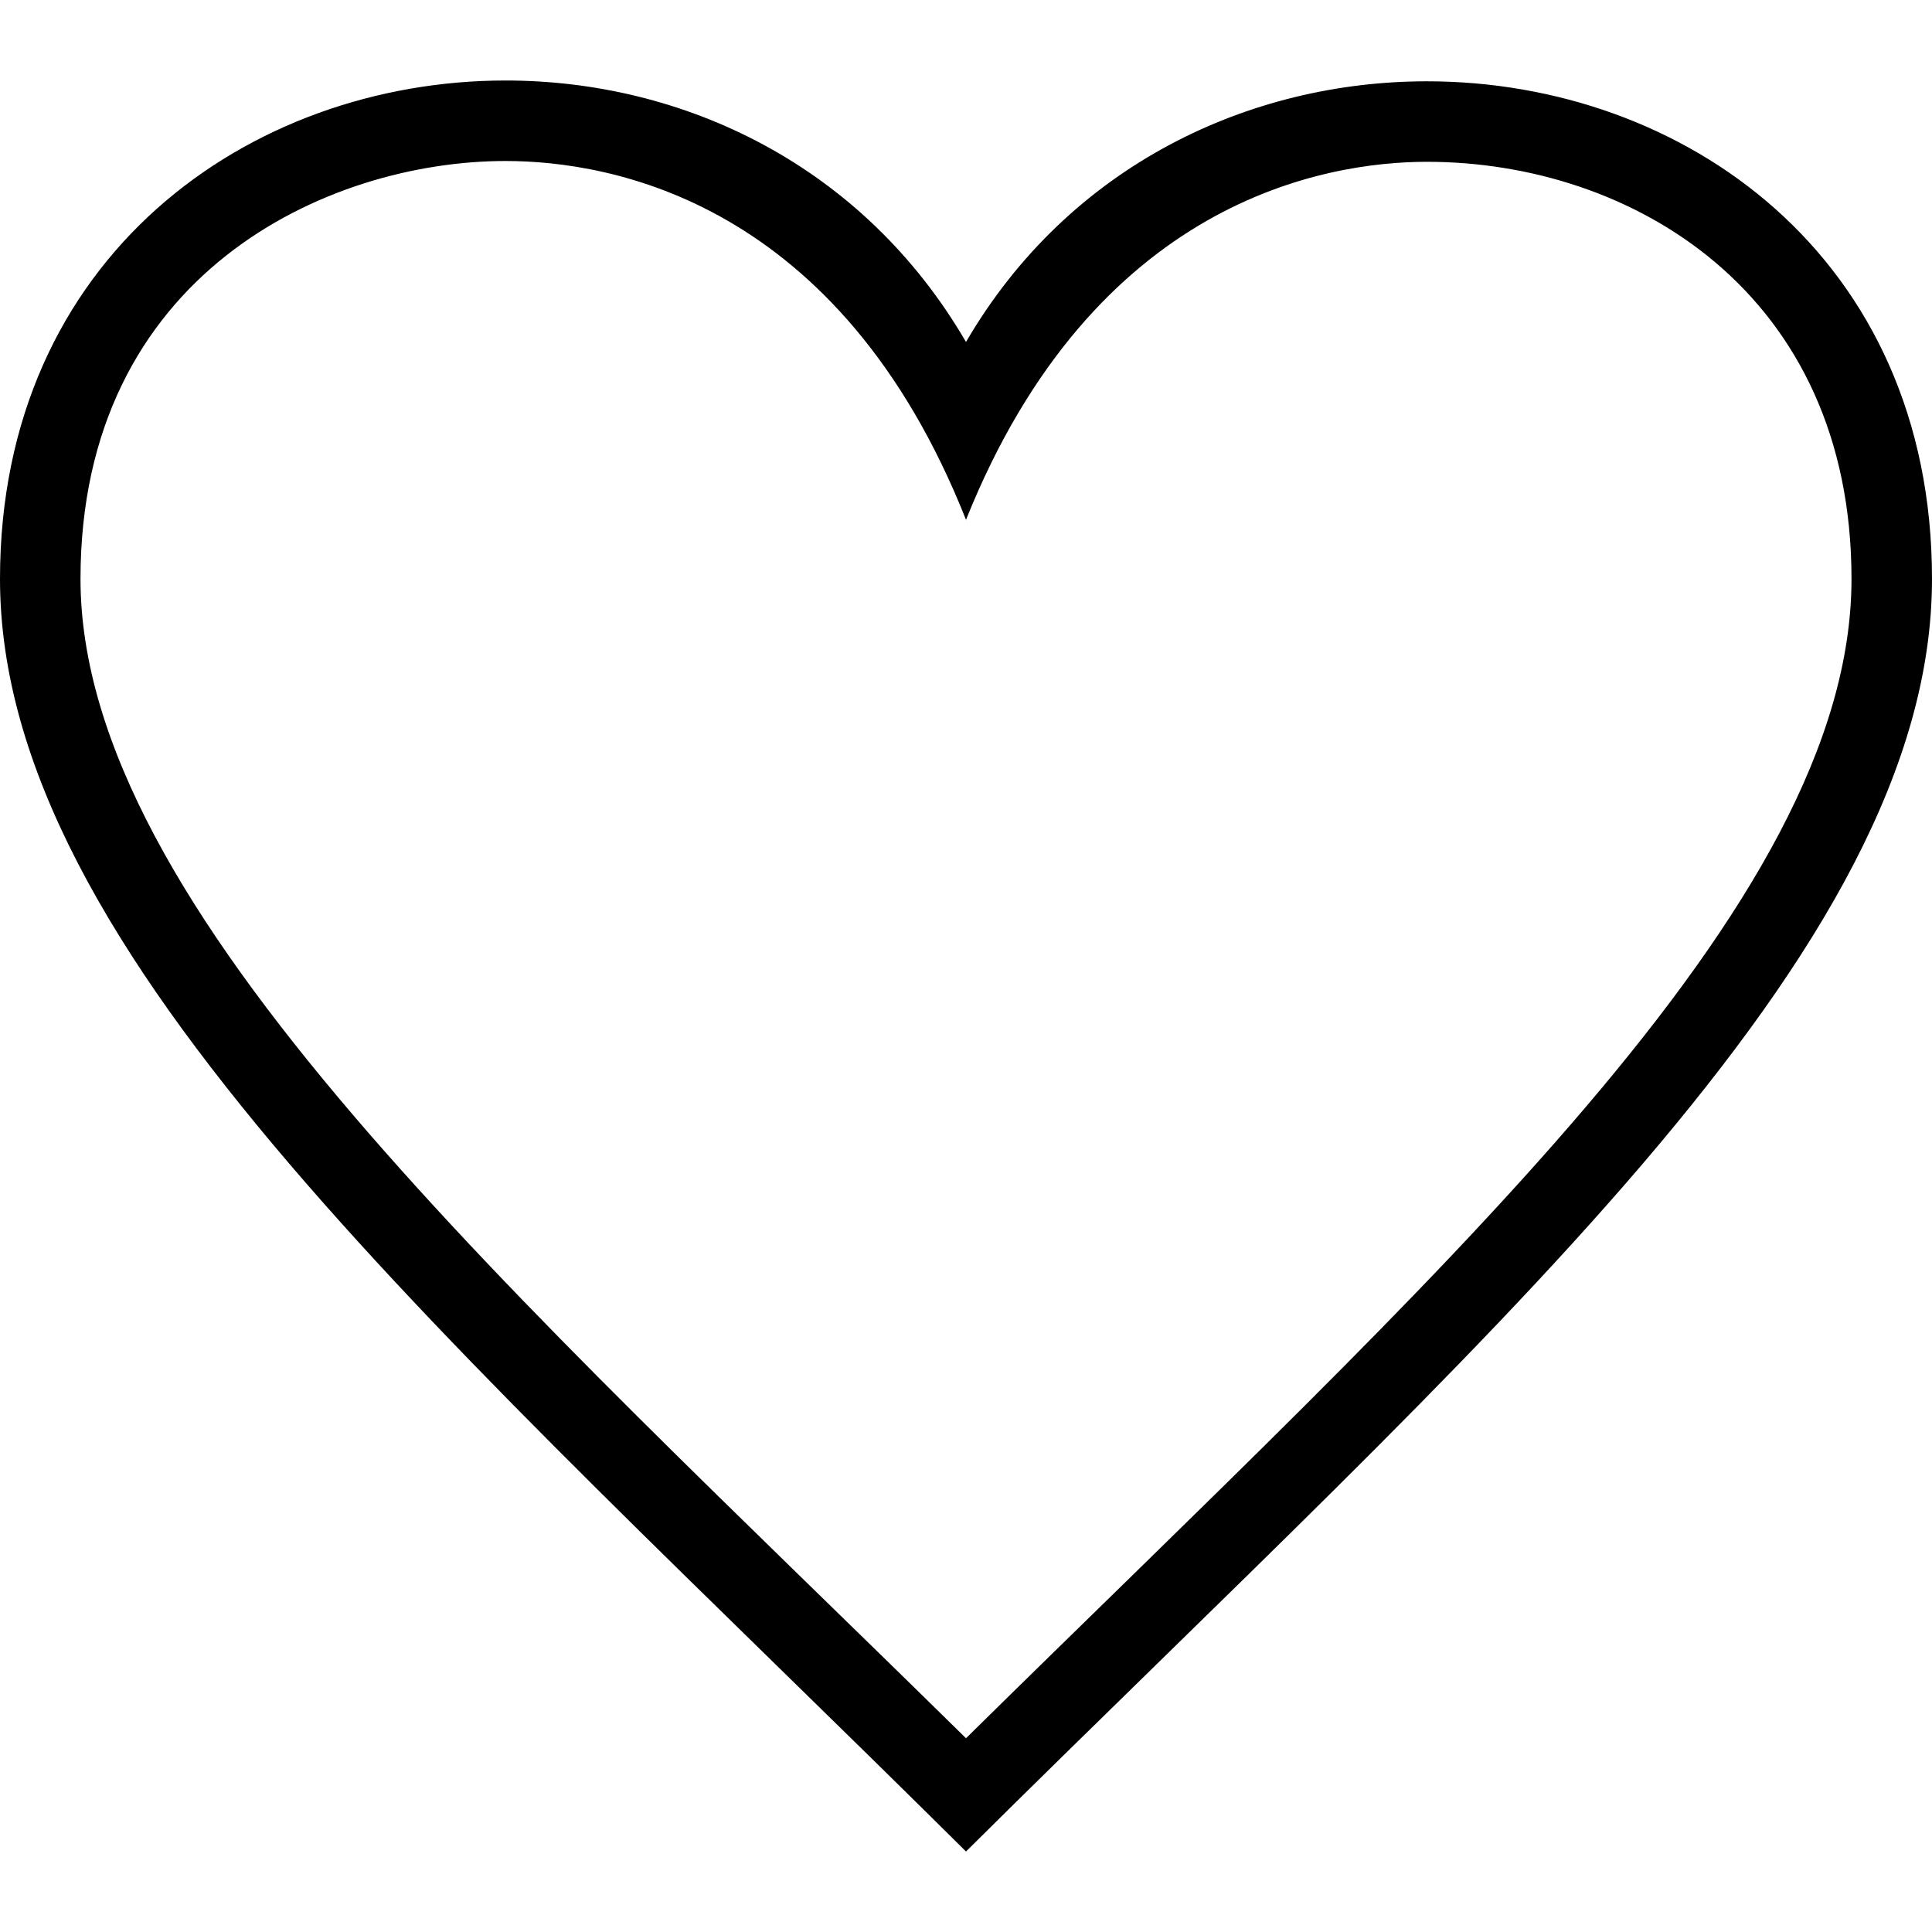
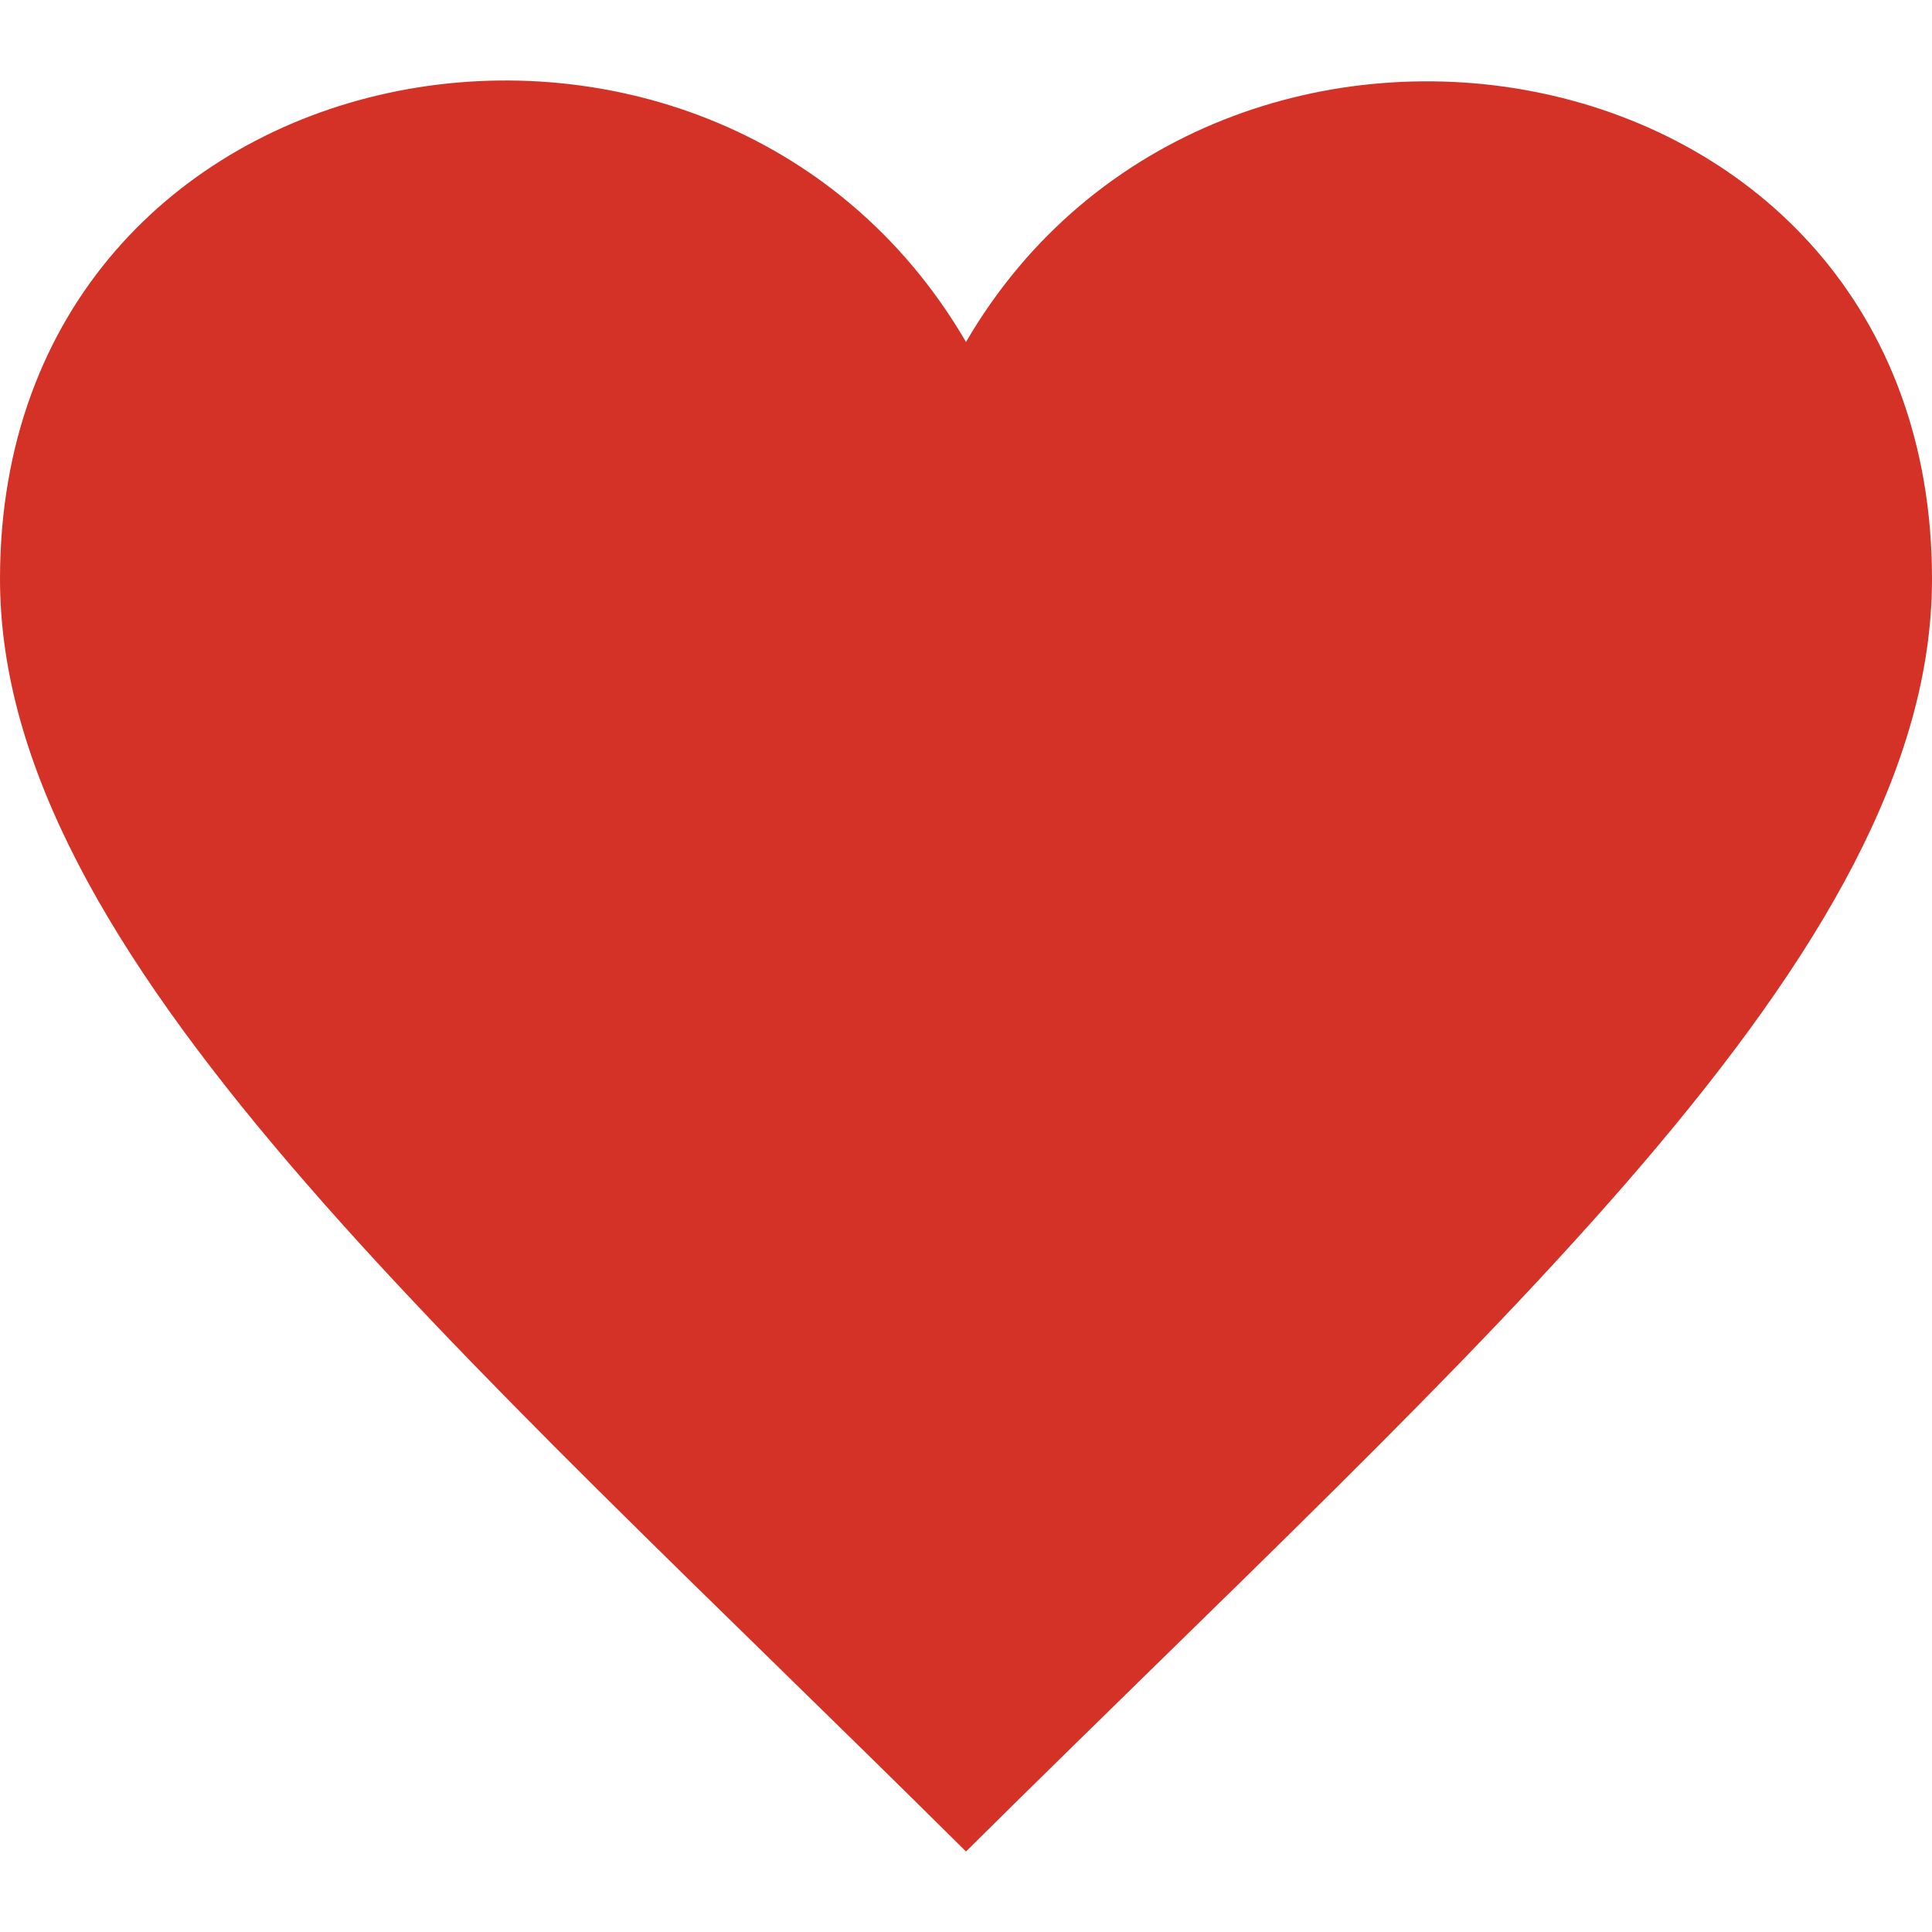
- <svg xmlns="http://www.w3.org/2000/svg" width="24" height="24" fill-rule="evenodd" clip-rule="evenodd">
-   <path d="M12 21.593c-5.63-5.539-11-10.297-11-14.402 0-3.791 3.068-5.191 5.281-5.191 1.312 0 4.151.501 5.719 4.457 1.59-3.968 4.464-4.447 5.726-4.447 2.54 0 5.274 1.621 5.274 5.181 0 4.069-5.136 8.625-11 14.402m5.726-20.583c-2.203 0-4.446 1.042-5.726 3.238-1.285-2.206-3.522-3.248-5.719-3.248-3.183 0-6.281 2.187-6.281 6.191 0 4.661 5.571 9.429 12 15.809 6.43-6.38 12-11.148 12-15.809 0-4.011-3.095-6.181-6.274-6.181" />
+ <svg xmlns="http://www.w3.org/2000/svg" width="24" height="24" viewBox="0 0 24 24" fill="#d43226">
+   <path d="M12 4.248c-3.148-5.402-12-3.825-12 2.944 0 4.661 5.571 9.427 12 15.808 6.43-6.381 12-11.147 12-15.808 0-6.792-8.875-8.306-12-2.944z" />
</svg>
